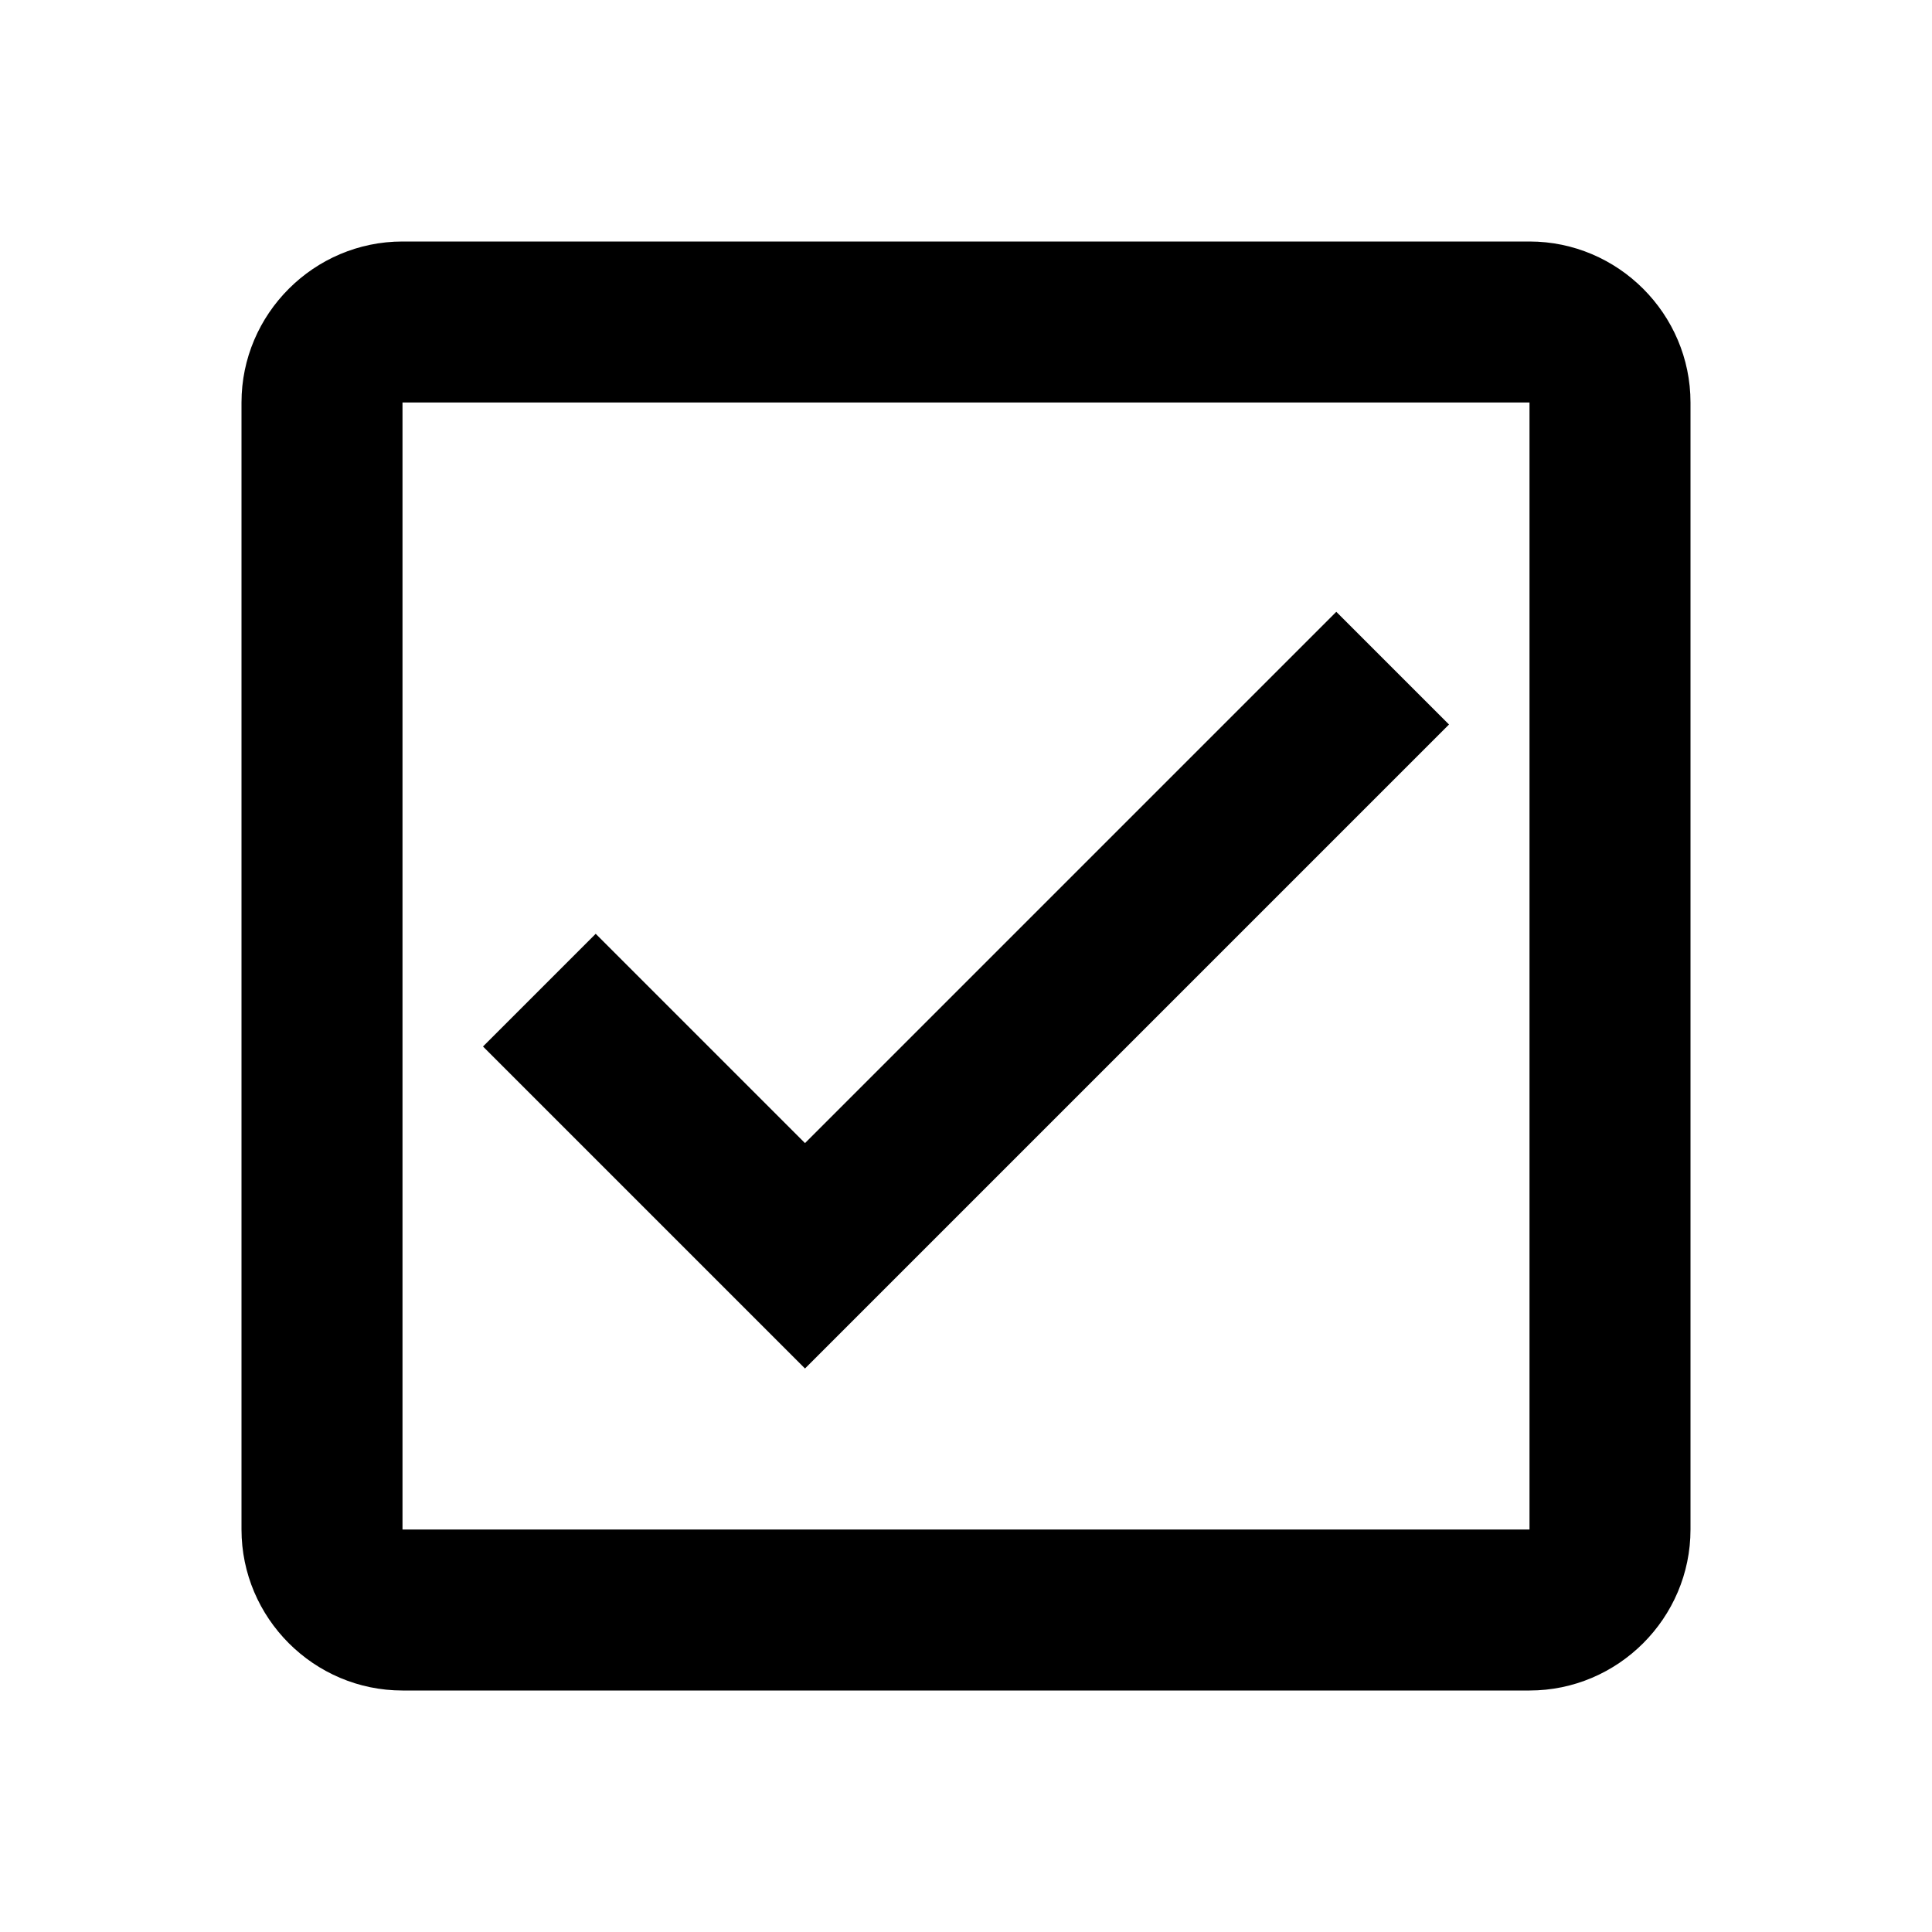
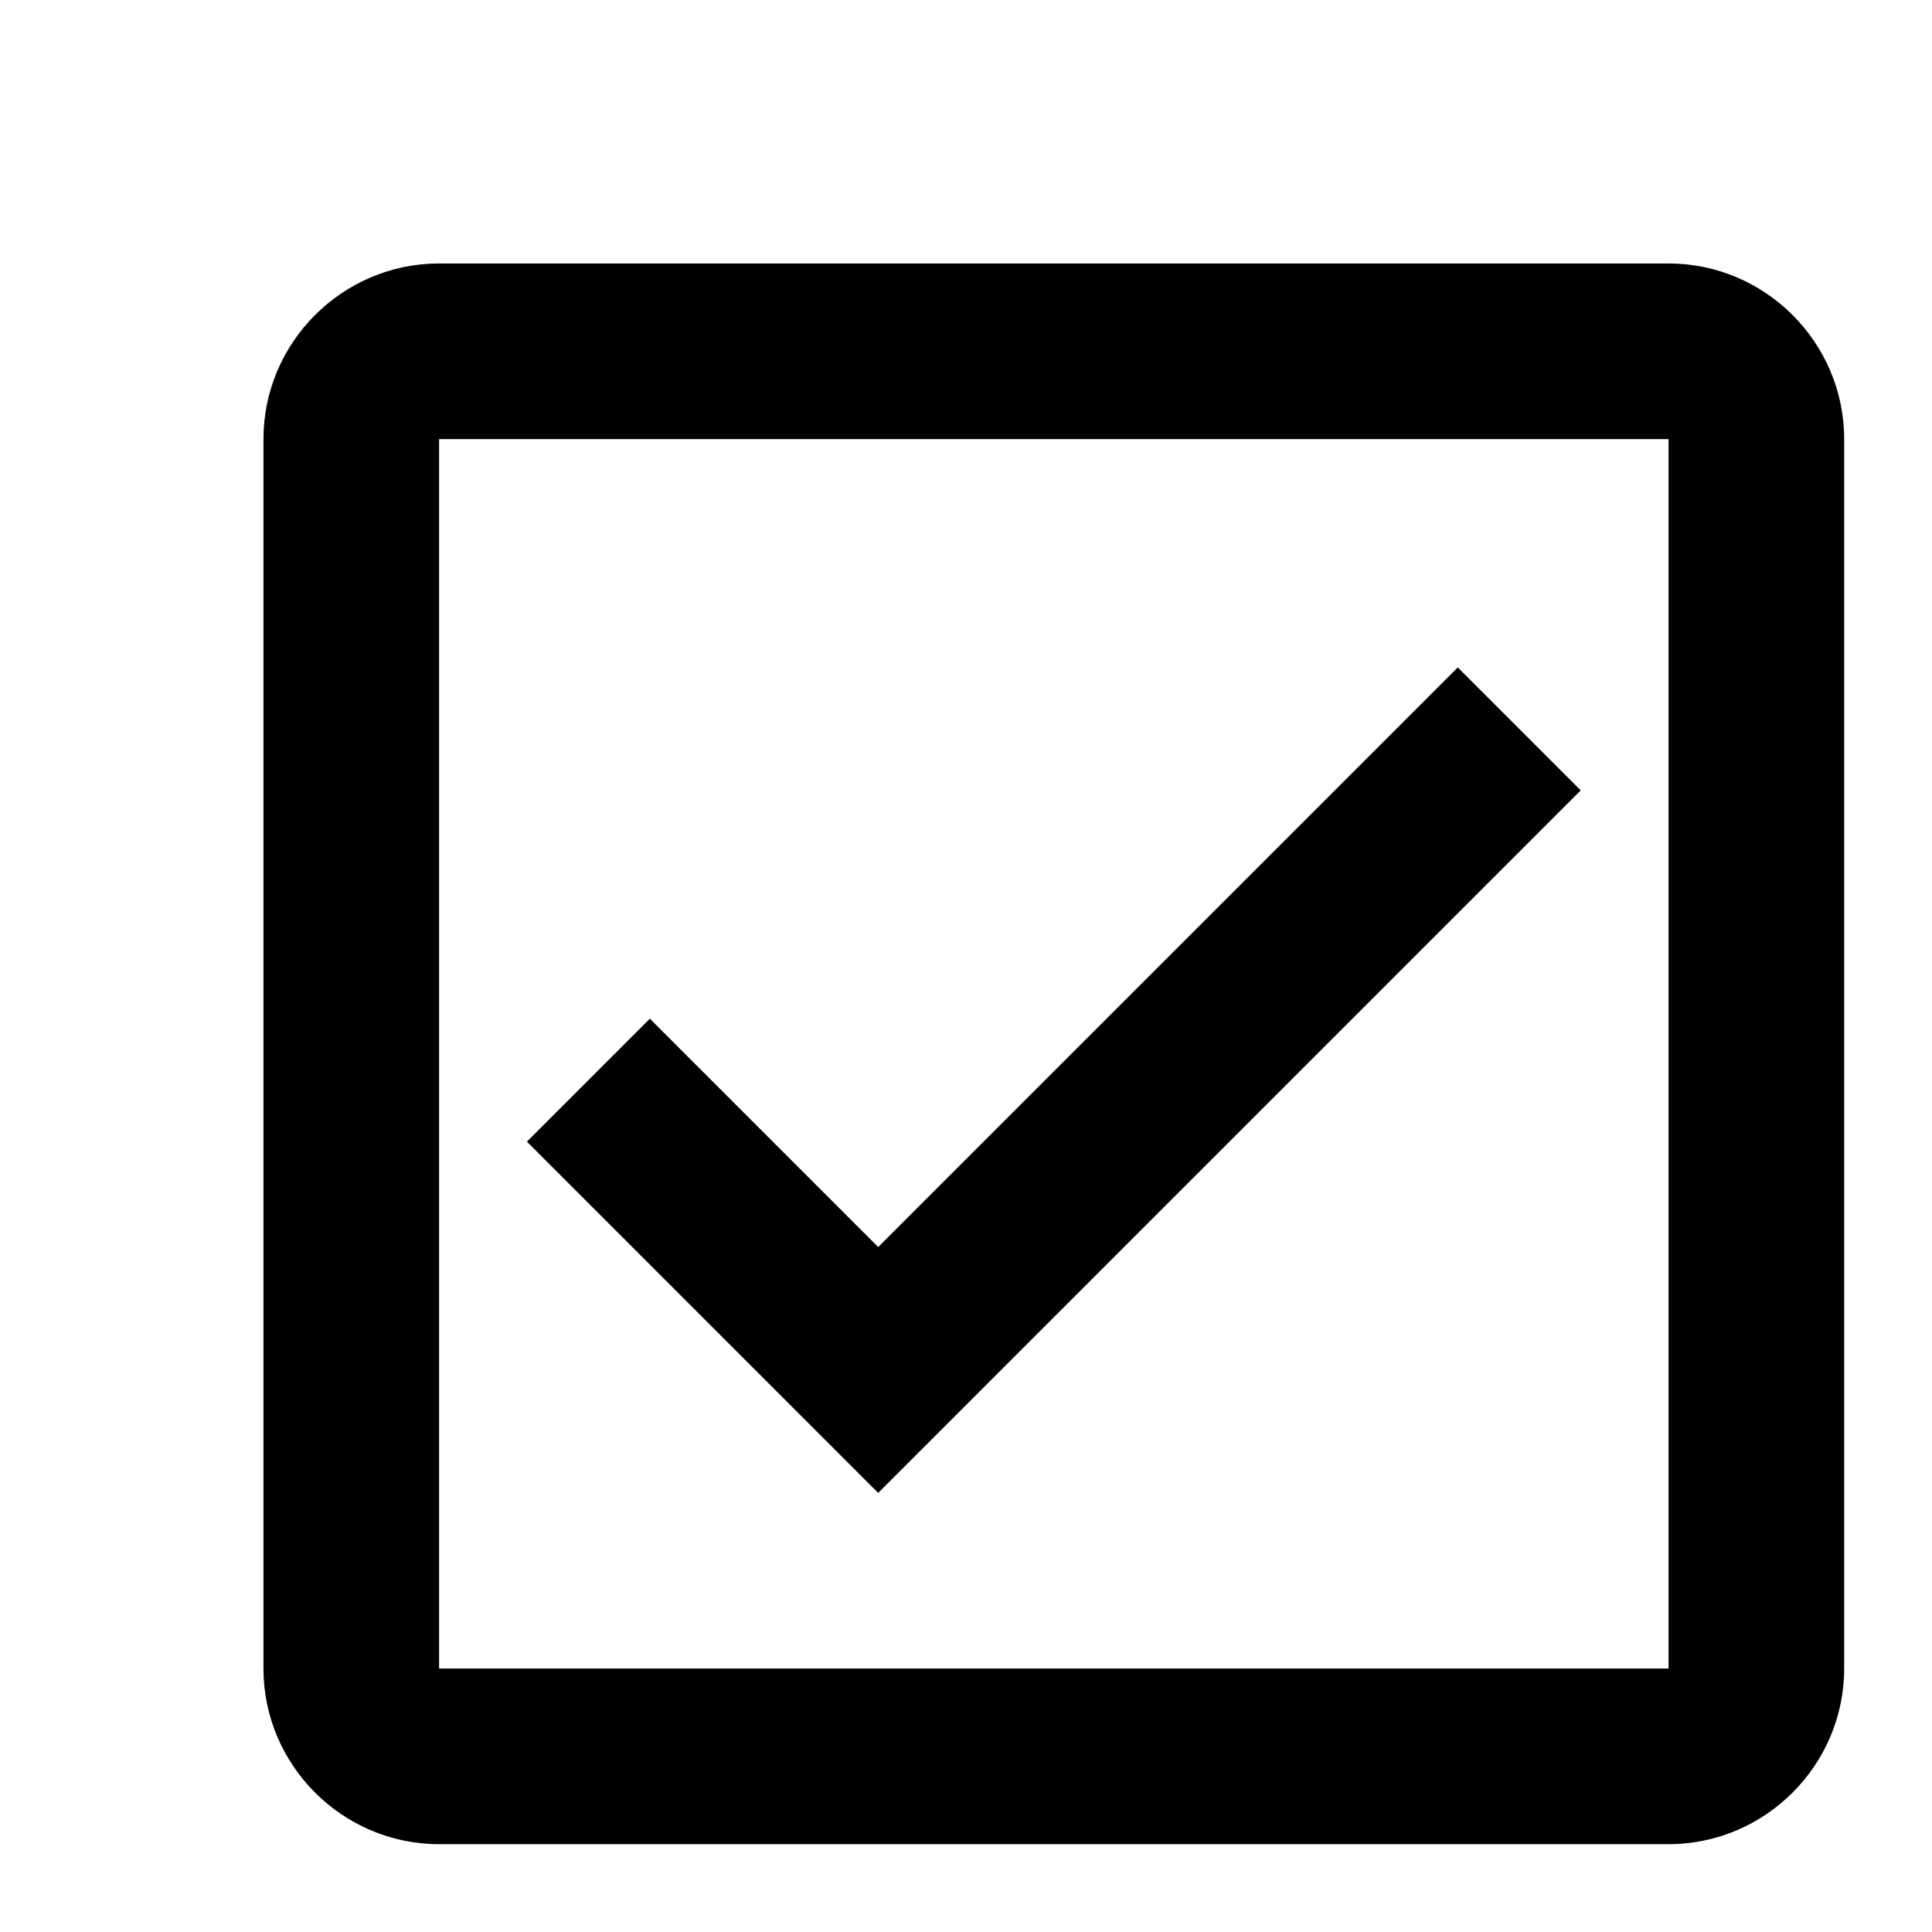
- <svg xmlns="http://www.w3.org/2000/svg" width="24" height="24" viewBox="0 0 24 24" fill="#000">
+ <svg xmlns="http://www.w3.org/2000/svg" width="22" height="22" viewBox="0 0 22 22" fill="#000">
  <path d="M19 3H5c-1.1 0-2 .9-2 2v14c0 1.1.9 2 2 2h14c1.1 0 2-.9 2-2V5c0-1.1-.9-2-2-2zm0 16H5V5h14v14z" />
  <path d="M18 9l-1.4-1.4-6.6 6.6-2.6-2.6L6 13l4 4z" />
</svg>
